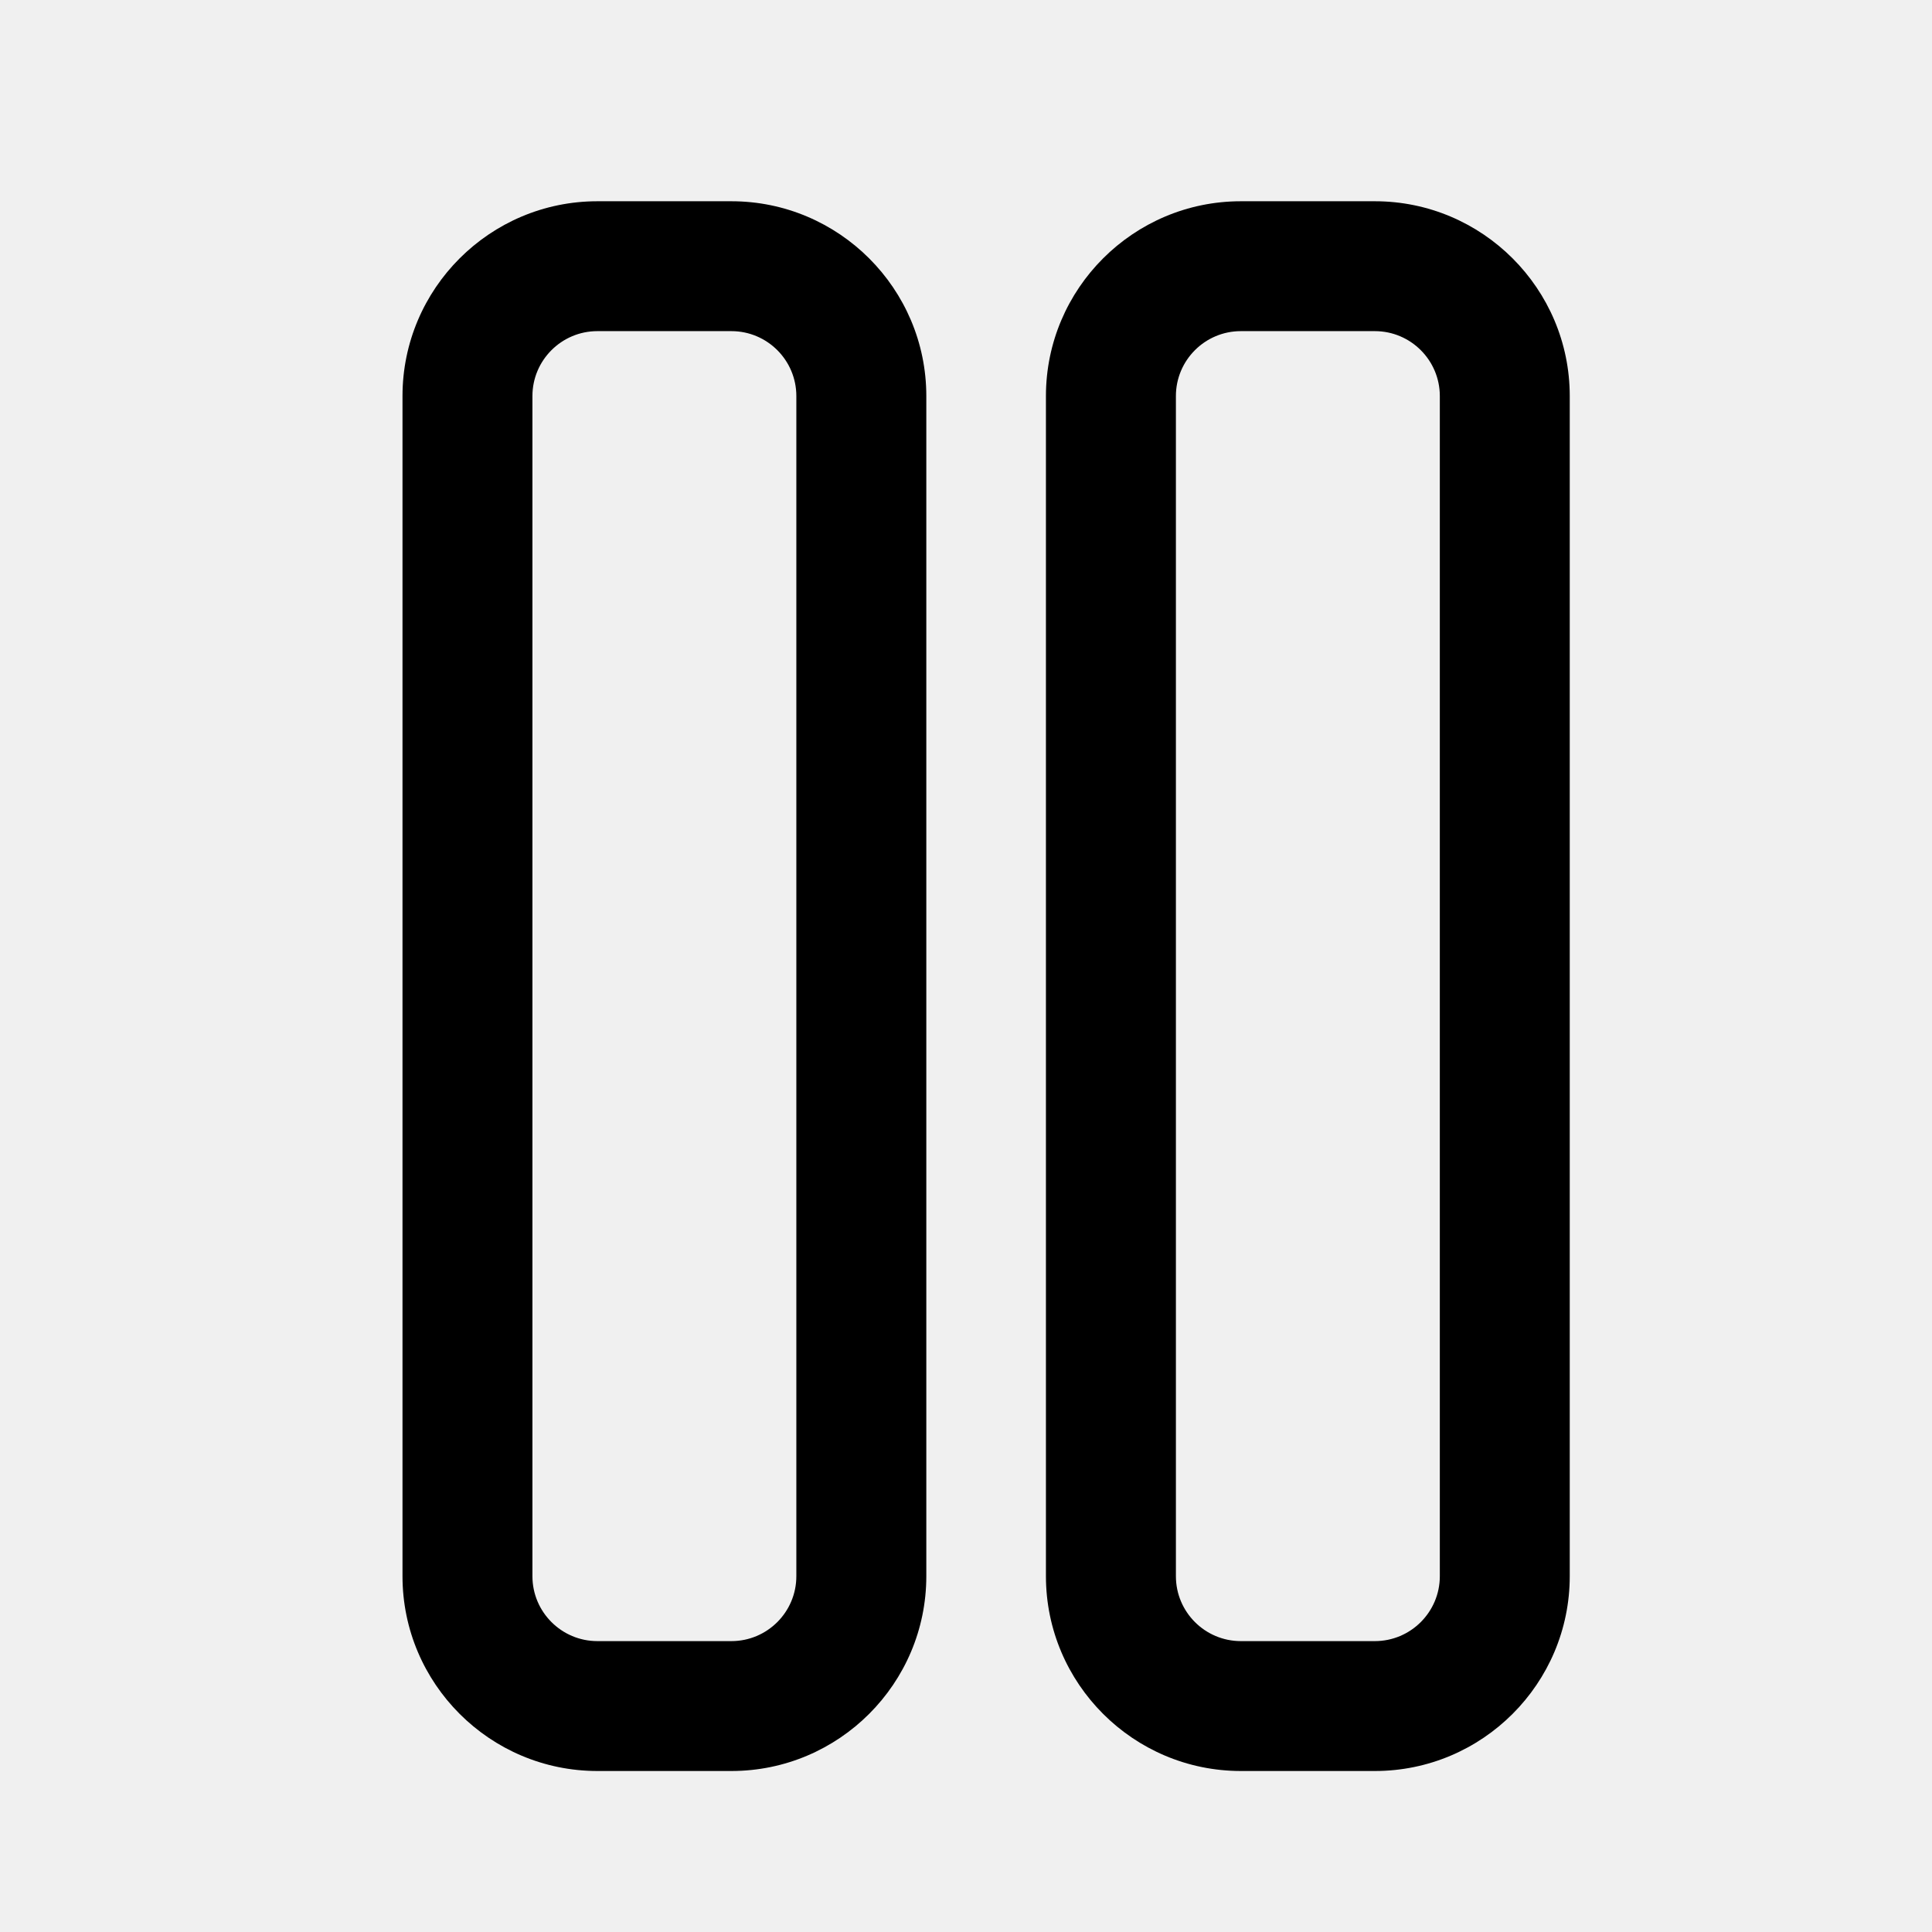
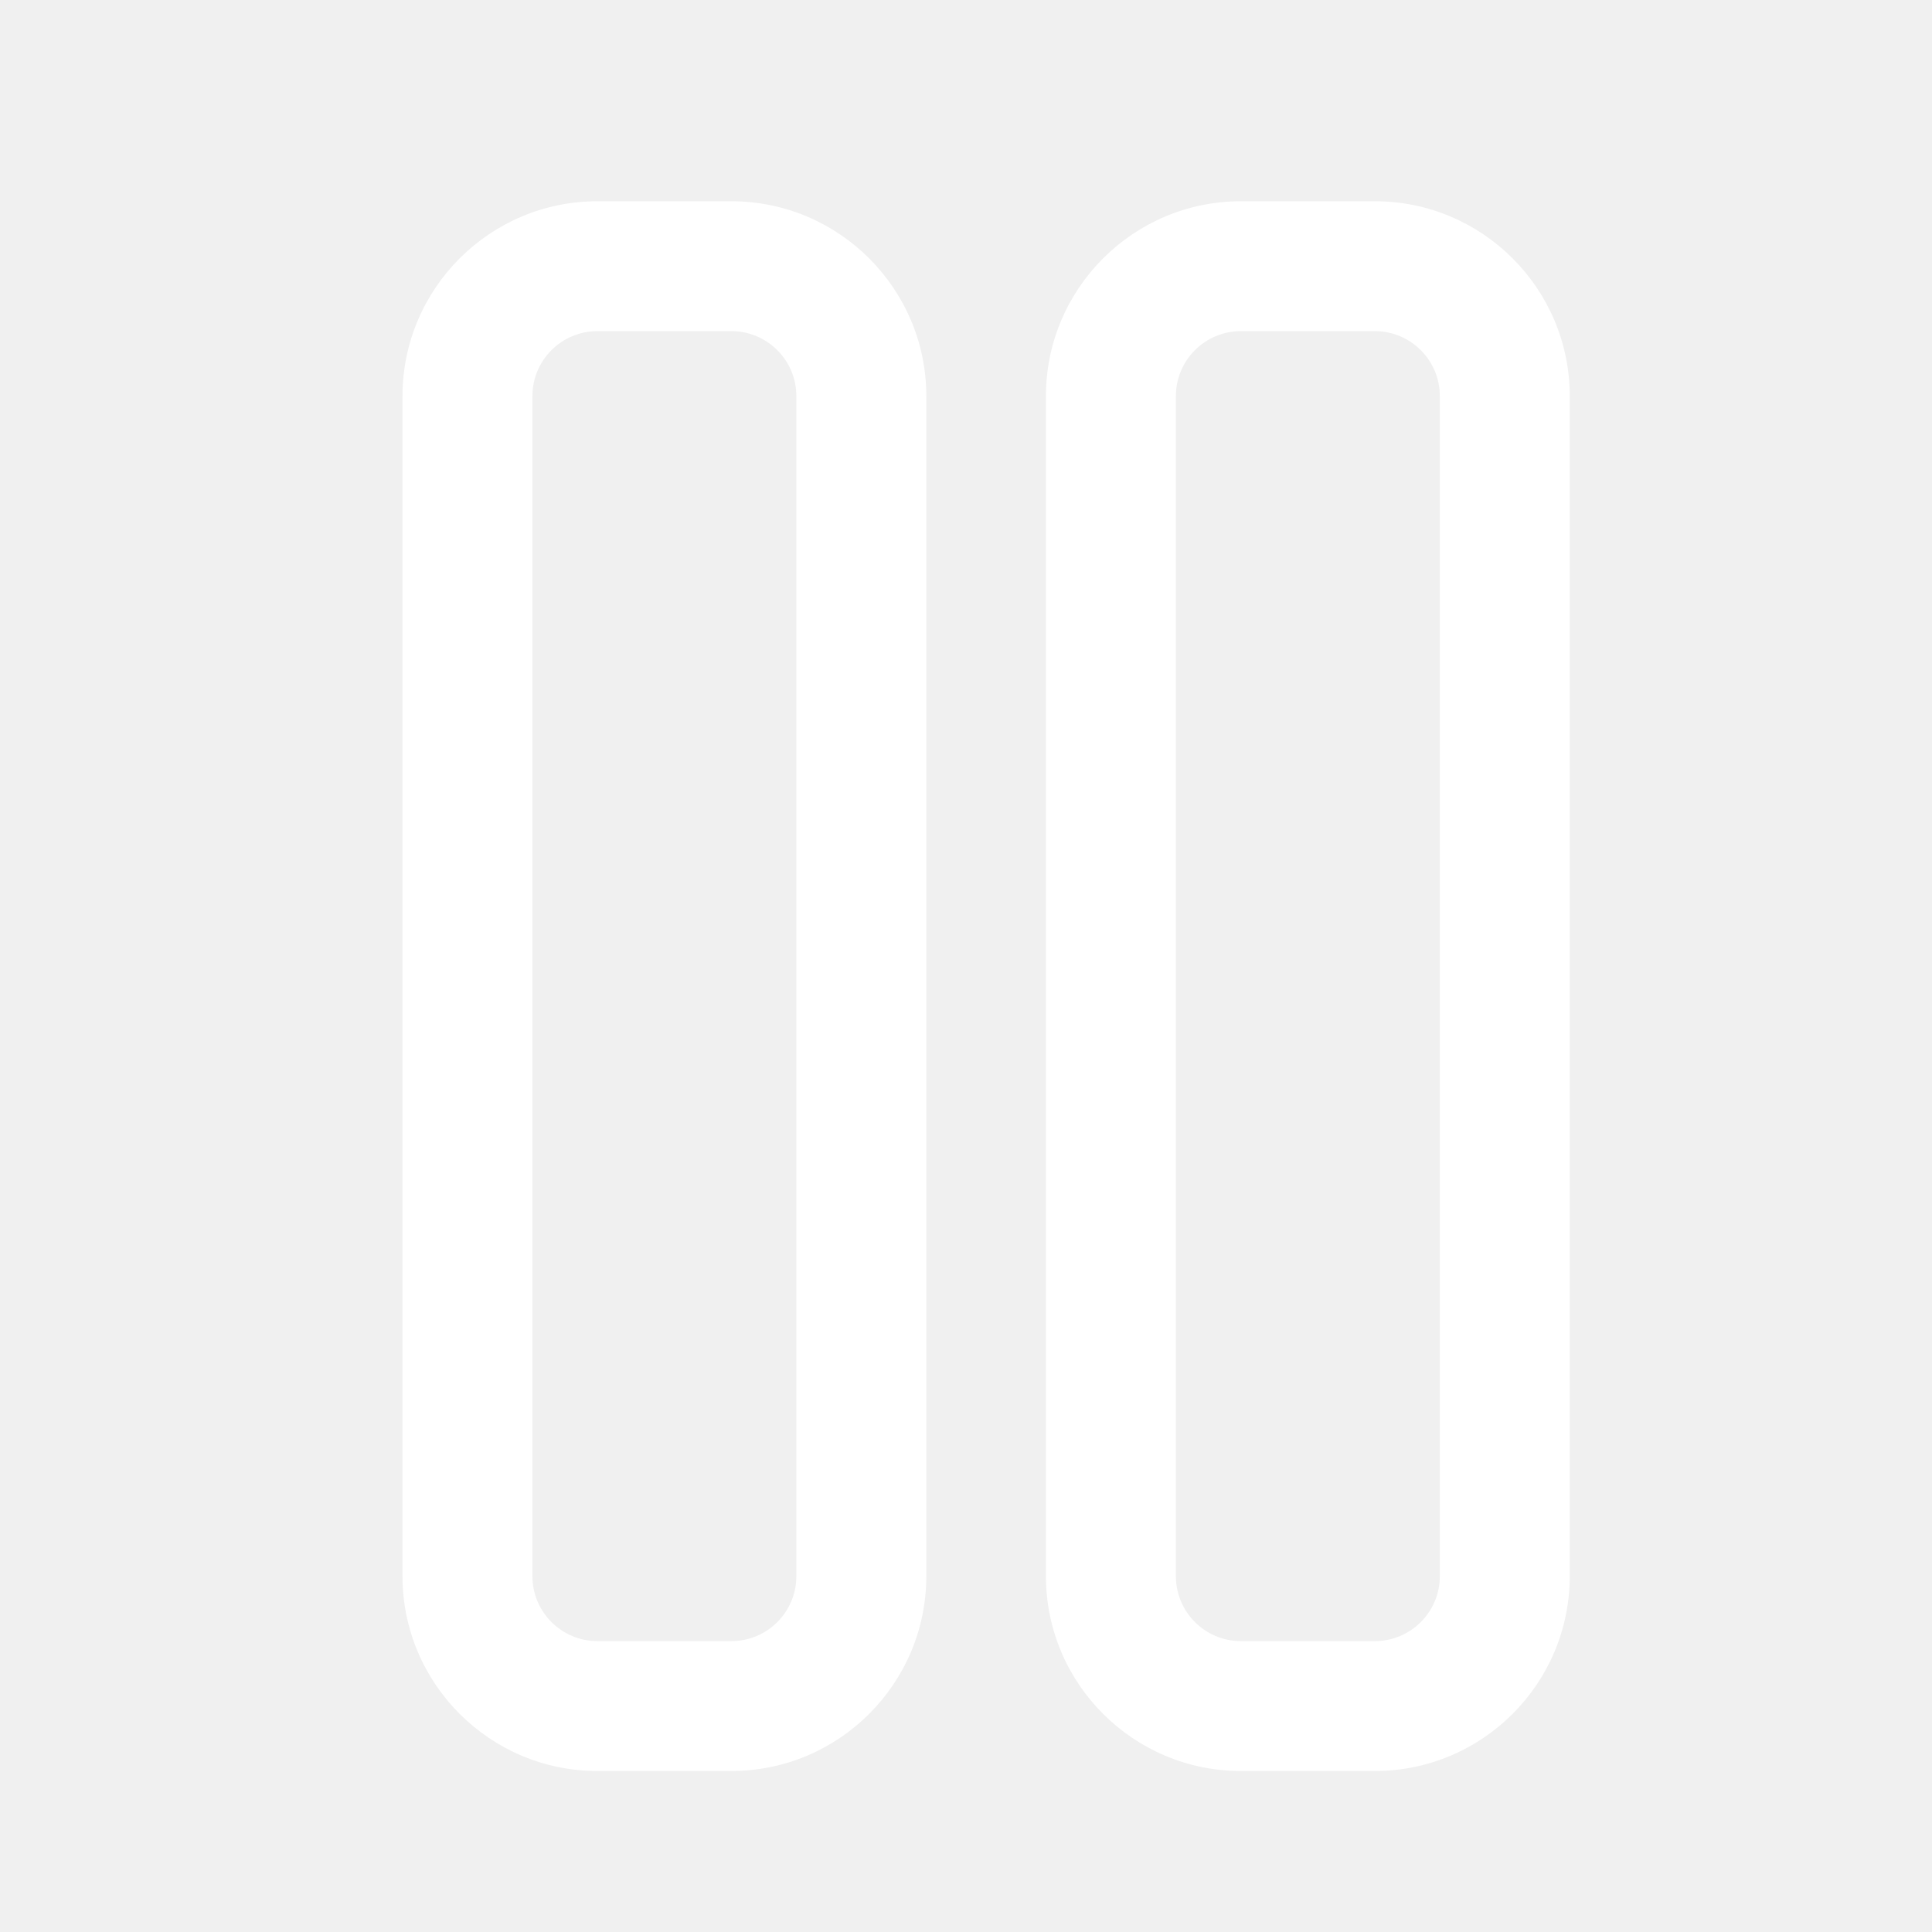
<svg xmlns="http://www.w3.org/2000/svg" width="48" height="48" viewBox="0 0 48 48" fill="none">
-   <path d="M18.171 5H14.842C12.172 5 10 7.171 10 9.84V39.16C10 41.829 12.172 44 14.842 44H18.171C20.841 44 23.014 41.829 23.014 39.16V9.84C23.014 7.171 20.841 5 18.171 5ZM19.785 39.16C19.785 40.05 19.062 40.773 18.171 40.773H14.842C13.952 40.773 13.228 40.05 13.228 39.16V9.84C13.228 8.95 13.952 8.227 14.842 8.227H18.171C19.062 8.227 19.785 8.95 19.785 9.84V39.16ZM34.158 5H30.829C28.159 5 25.986 7.171 25.986 9.84V39.16C25.986 41.829 28.159 44 30.829 44H34.158C36.828 44 39 41.829 39 39.16V9.84C39 7.171 36.828 5 34.158 5ZM35.772 39.16C35.772 40.05 35.048 40.773 34.158 40.773H30.829C29.938 40.773 29.215 40.05 29.215 39.16V9.84C29.215 8.95 29.938 8.227 30.829 8.227H34.158C35.048 8.227 35.772 8.95 35.772 9.84V39.16Z" fill="black" />
+   <path d="M18.171 5H14.842C12.172 5 10 7.171 10 9.84V39.16C10 41.829 12.172 44 14.842 44H18.171C20.841 44 23.014 41.829 23.014 39.16V9.84C23.014 7.171 20.841 5 18.171 5ZM19.785 39.16C19.785 40.05 19.062 40.773 18.171 40.773H14.842C13.952 40.773 13.228 40.05 13.228 39.16V9.84C13.228 8.95 13.952 8.227 14.842 8.227H18.171C19.062 8.227 19.785 8.95 19.785 9.84V39.16ZM34.158 5H30.829C28.159 5 25.986 7.171 25.986 9.84V39.16C25.986 41.829 28.159 44 30.829 44H34.158C36.828 44 39 41.829 39 39.16V9.84C39 7.171 36.828 5 34.158 5ZM35.772 39.16C35.772 40.05 35.048 40.773 34.158 40.773H30.829C29.938 40.773 29.215 40.05 29.215 39.16V9.84C29.215 8.95 29.938 8.227 30.829 8.227H34.158C35.048 8.227 35.772 8.95 35.772 9.84V39.16Z" fill="white" />
</svg>
